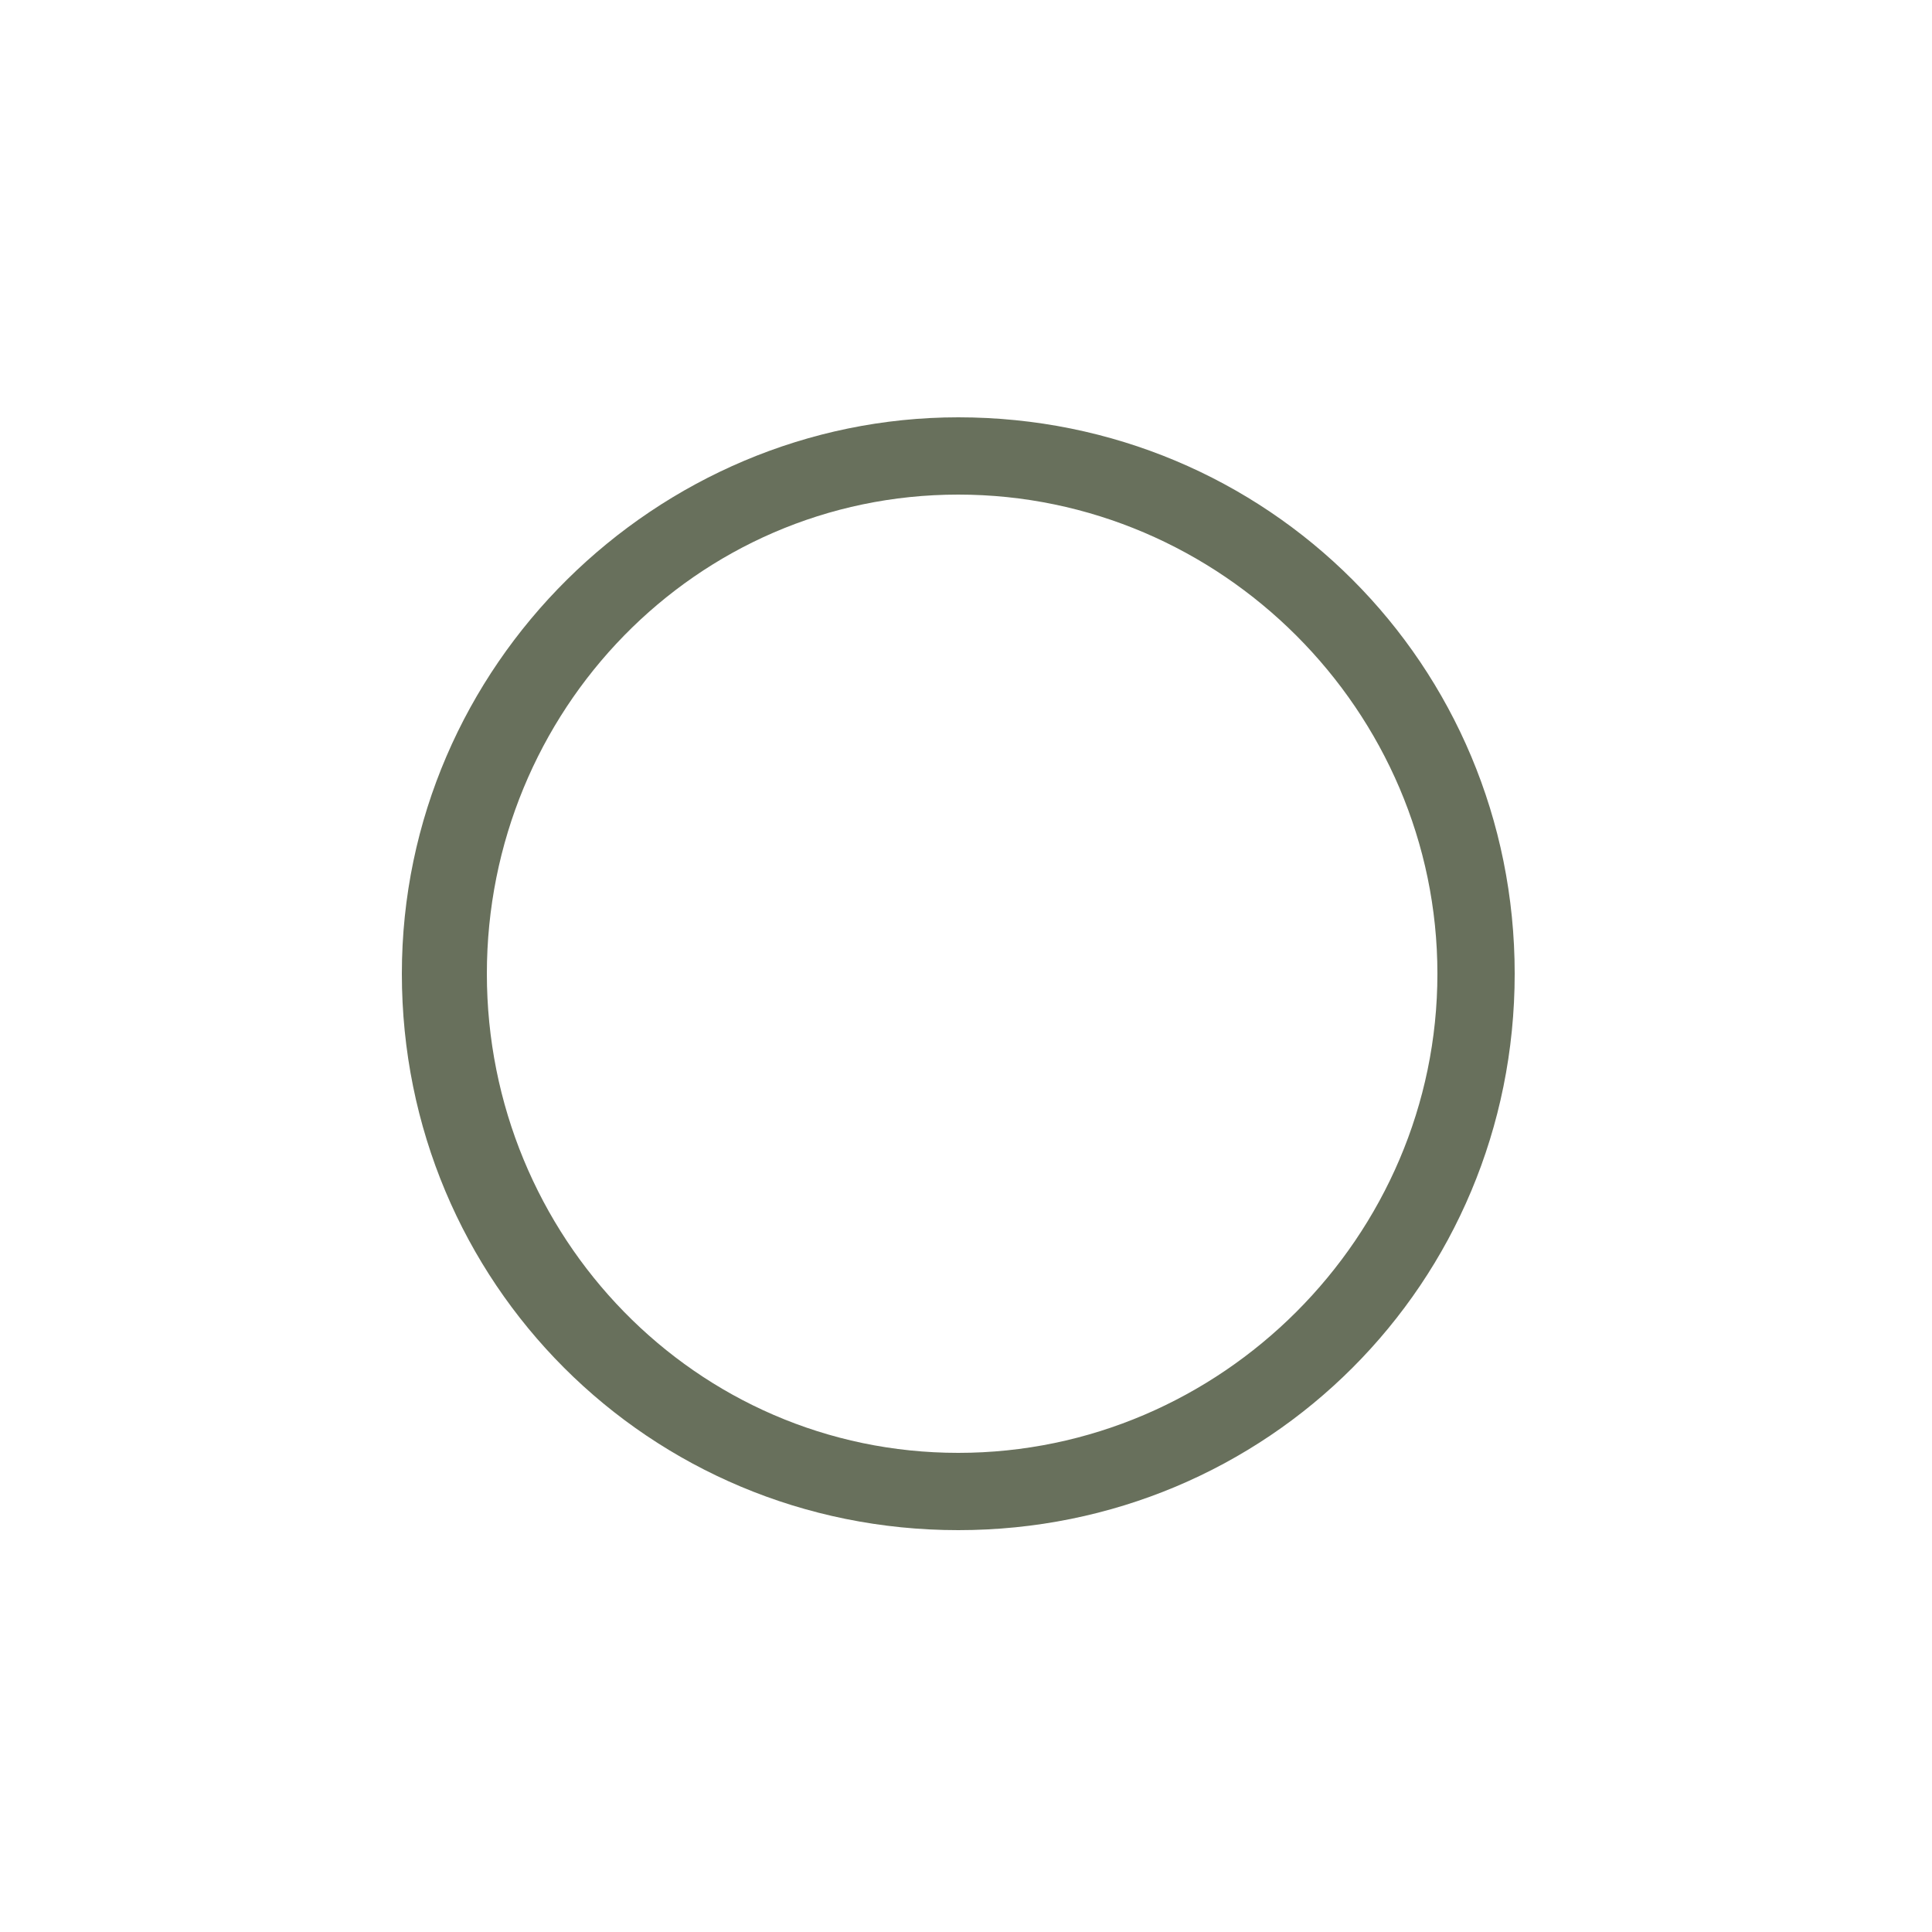
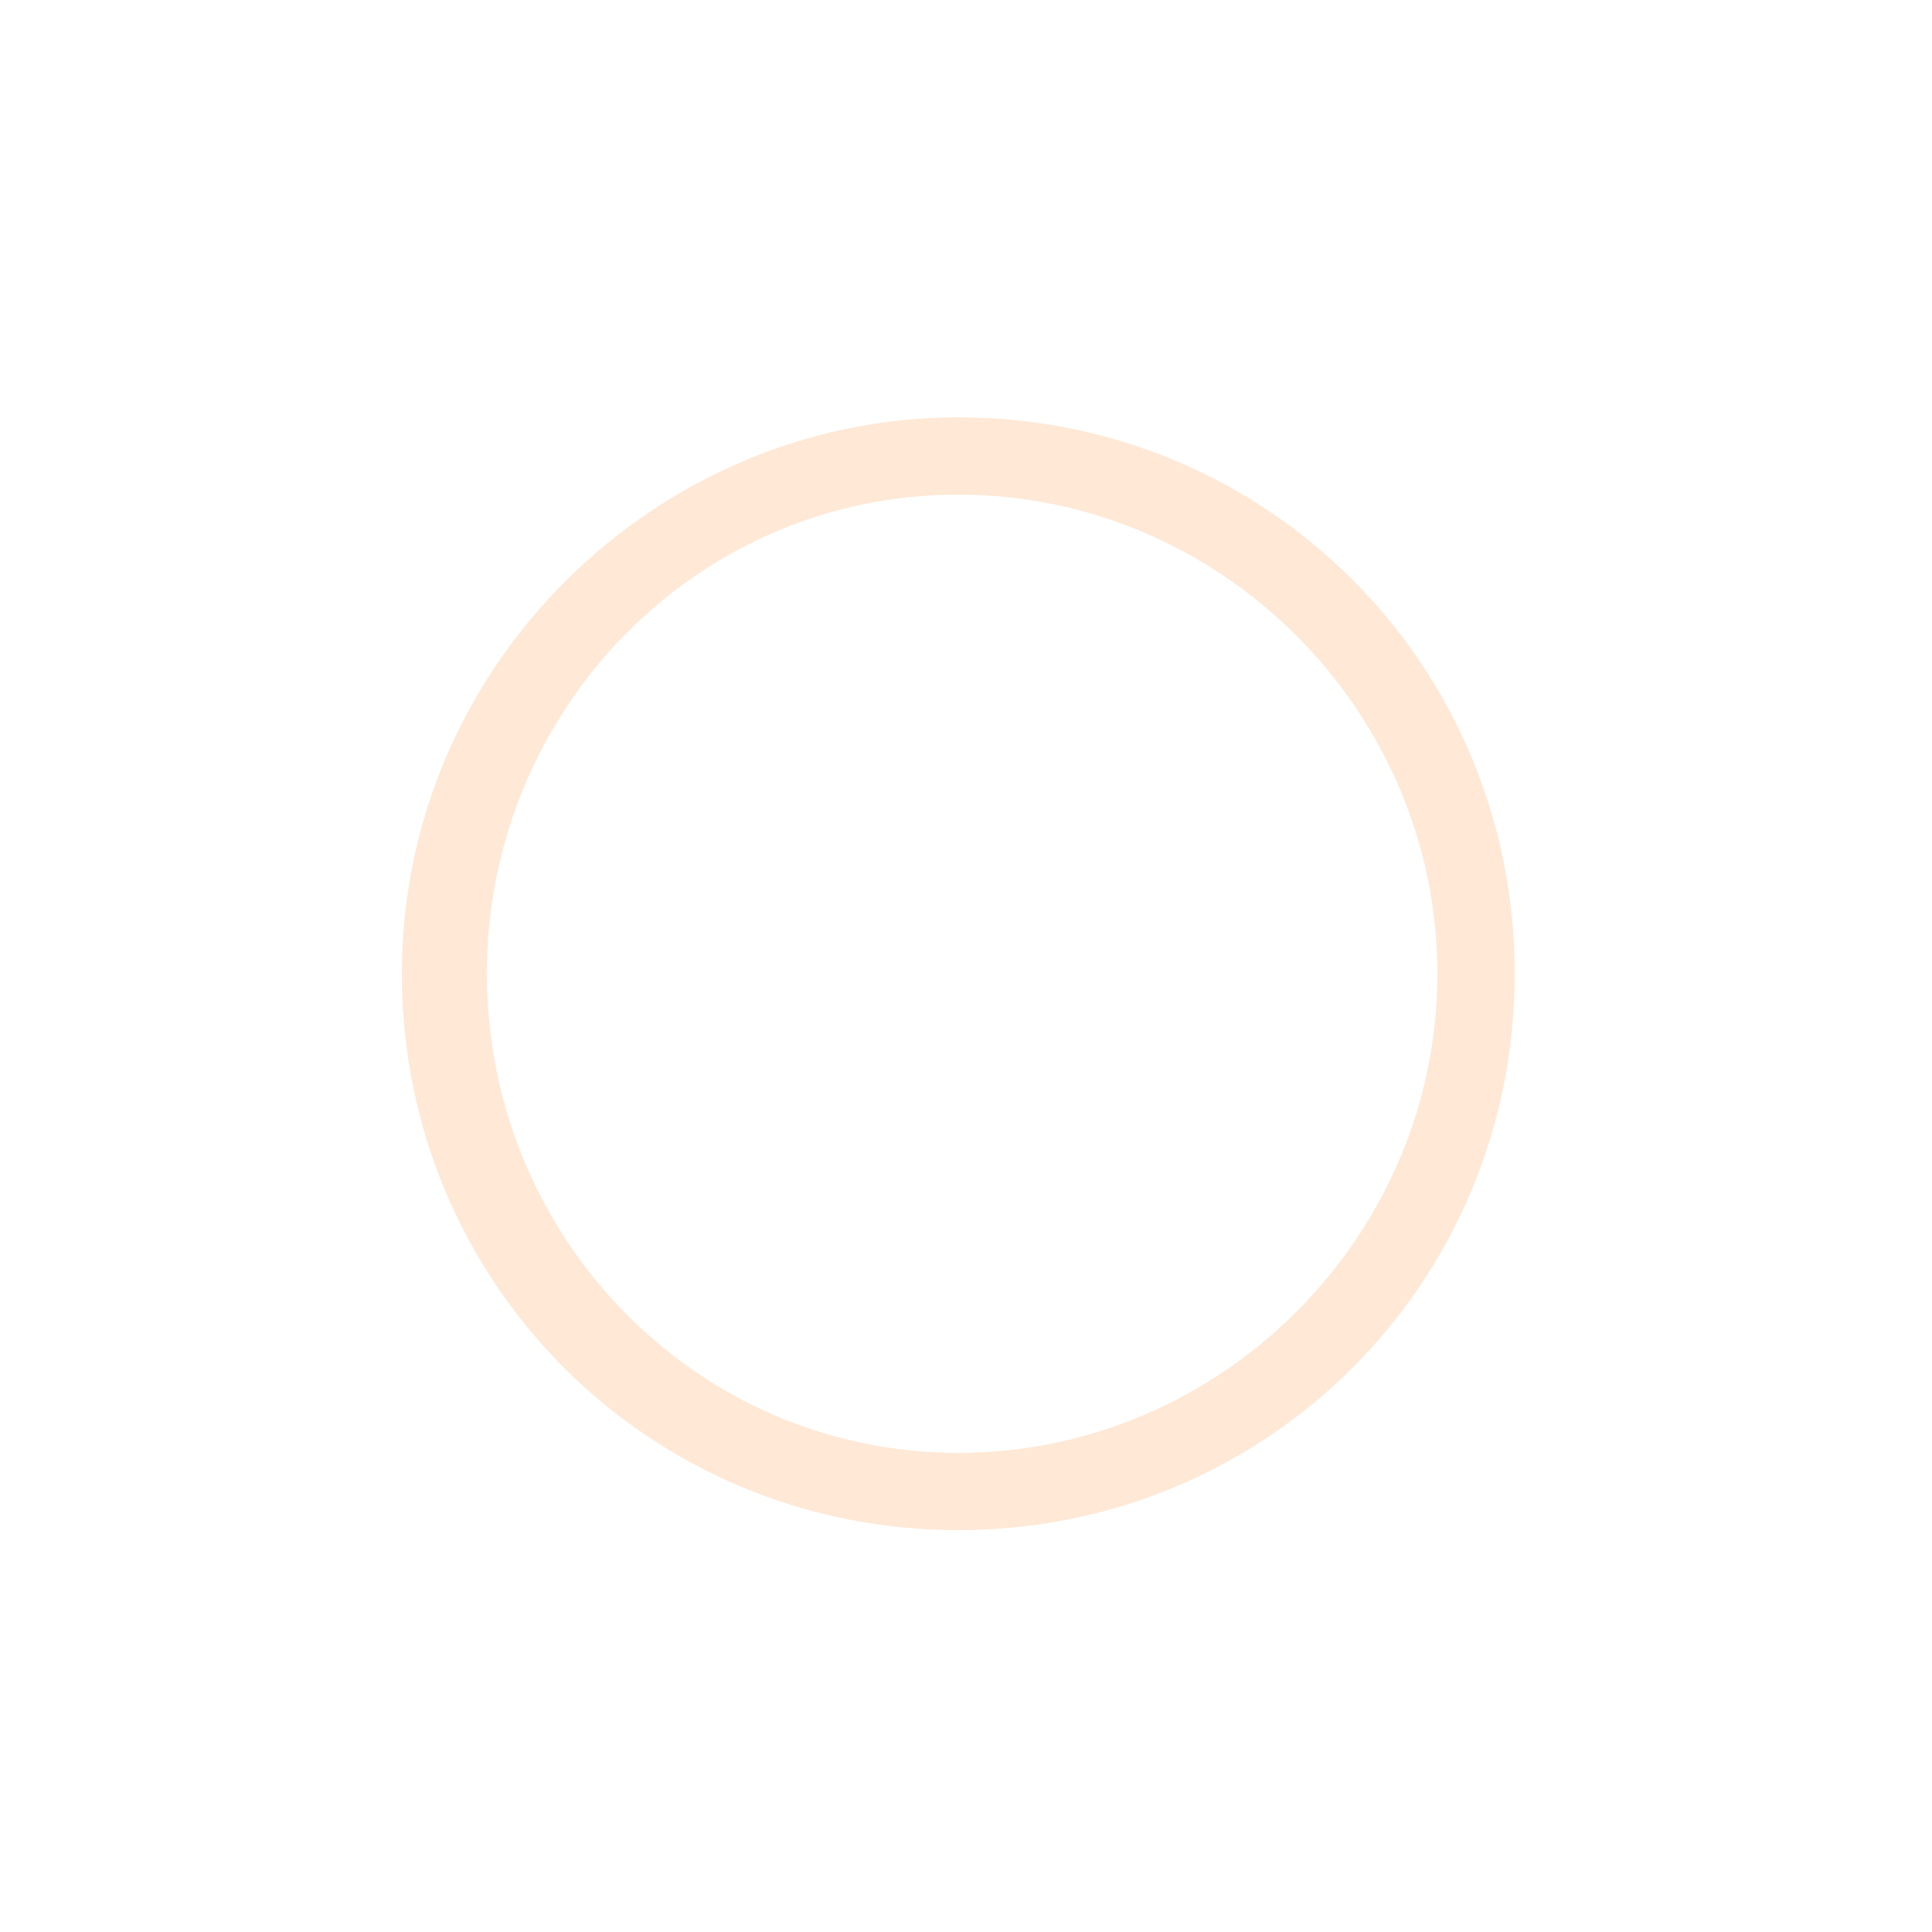
<svg xmlns="http://www.w3.org/2000/svg" version="1.1" id="Layer_1" x="0px" y="0px" viewBox="0 0 25 25" style="enable-background:new 0 0 25 25;" xml:space="preserve">
  <style type="text/css">
- 	.st0{fill:#68705C;}
+ 	.st0{fill:#FFE8D6;}
</style>
  <g>
    <path class="st0" d="M12.4,6.4c3.4,0,6.2,2.8,6.2,6.2s-2.8,6.2-6.2,6.2S6.3,16,6.3,12.6S9,6.4,12.4,6.4 M12.4,5.4   c-3.9,0-7.2,3.2-7.2,7.2s3.2,7.2,7.2,7.2s7.2-3.2,7.2-7.2S16.4,5.4,12.4,5.4L12.4,5.4z" />
  </g>
</svg>
